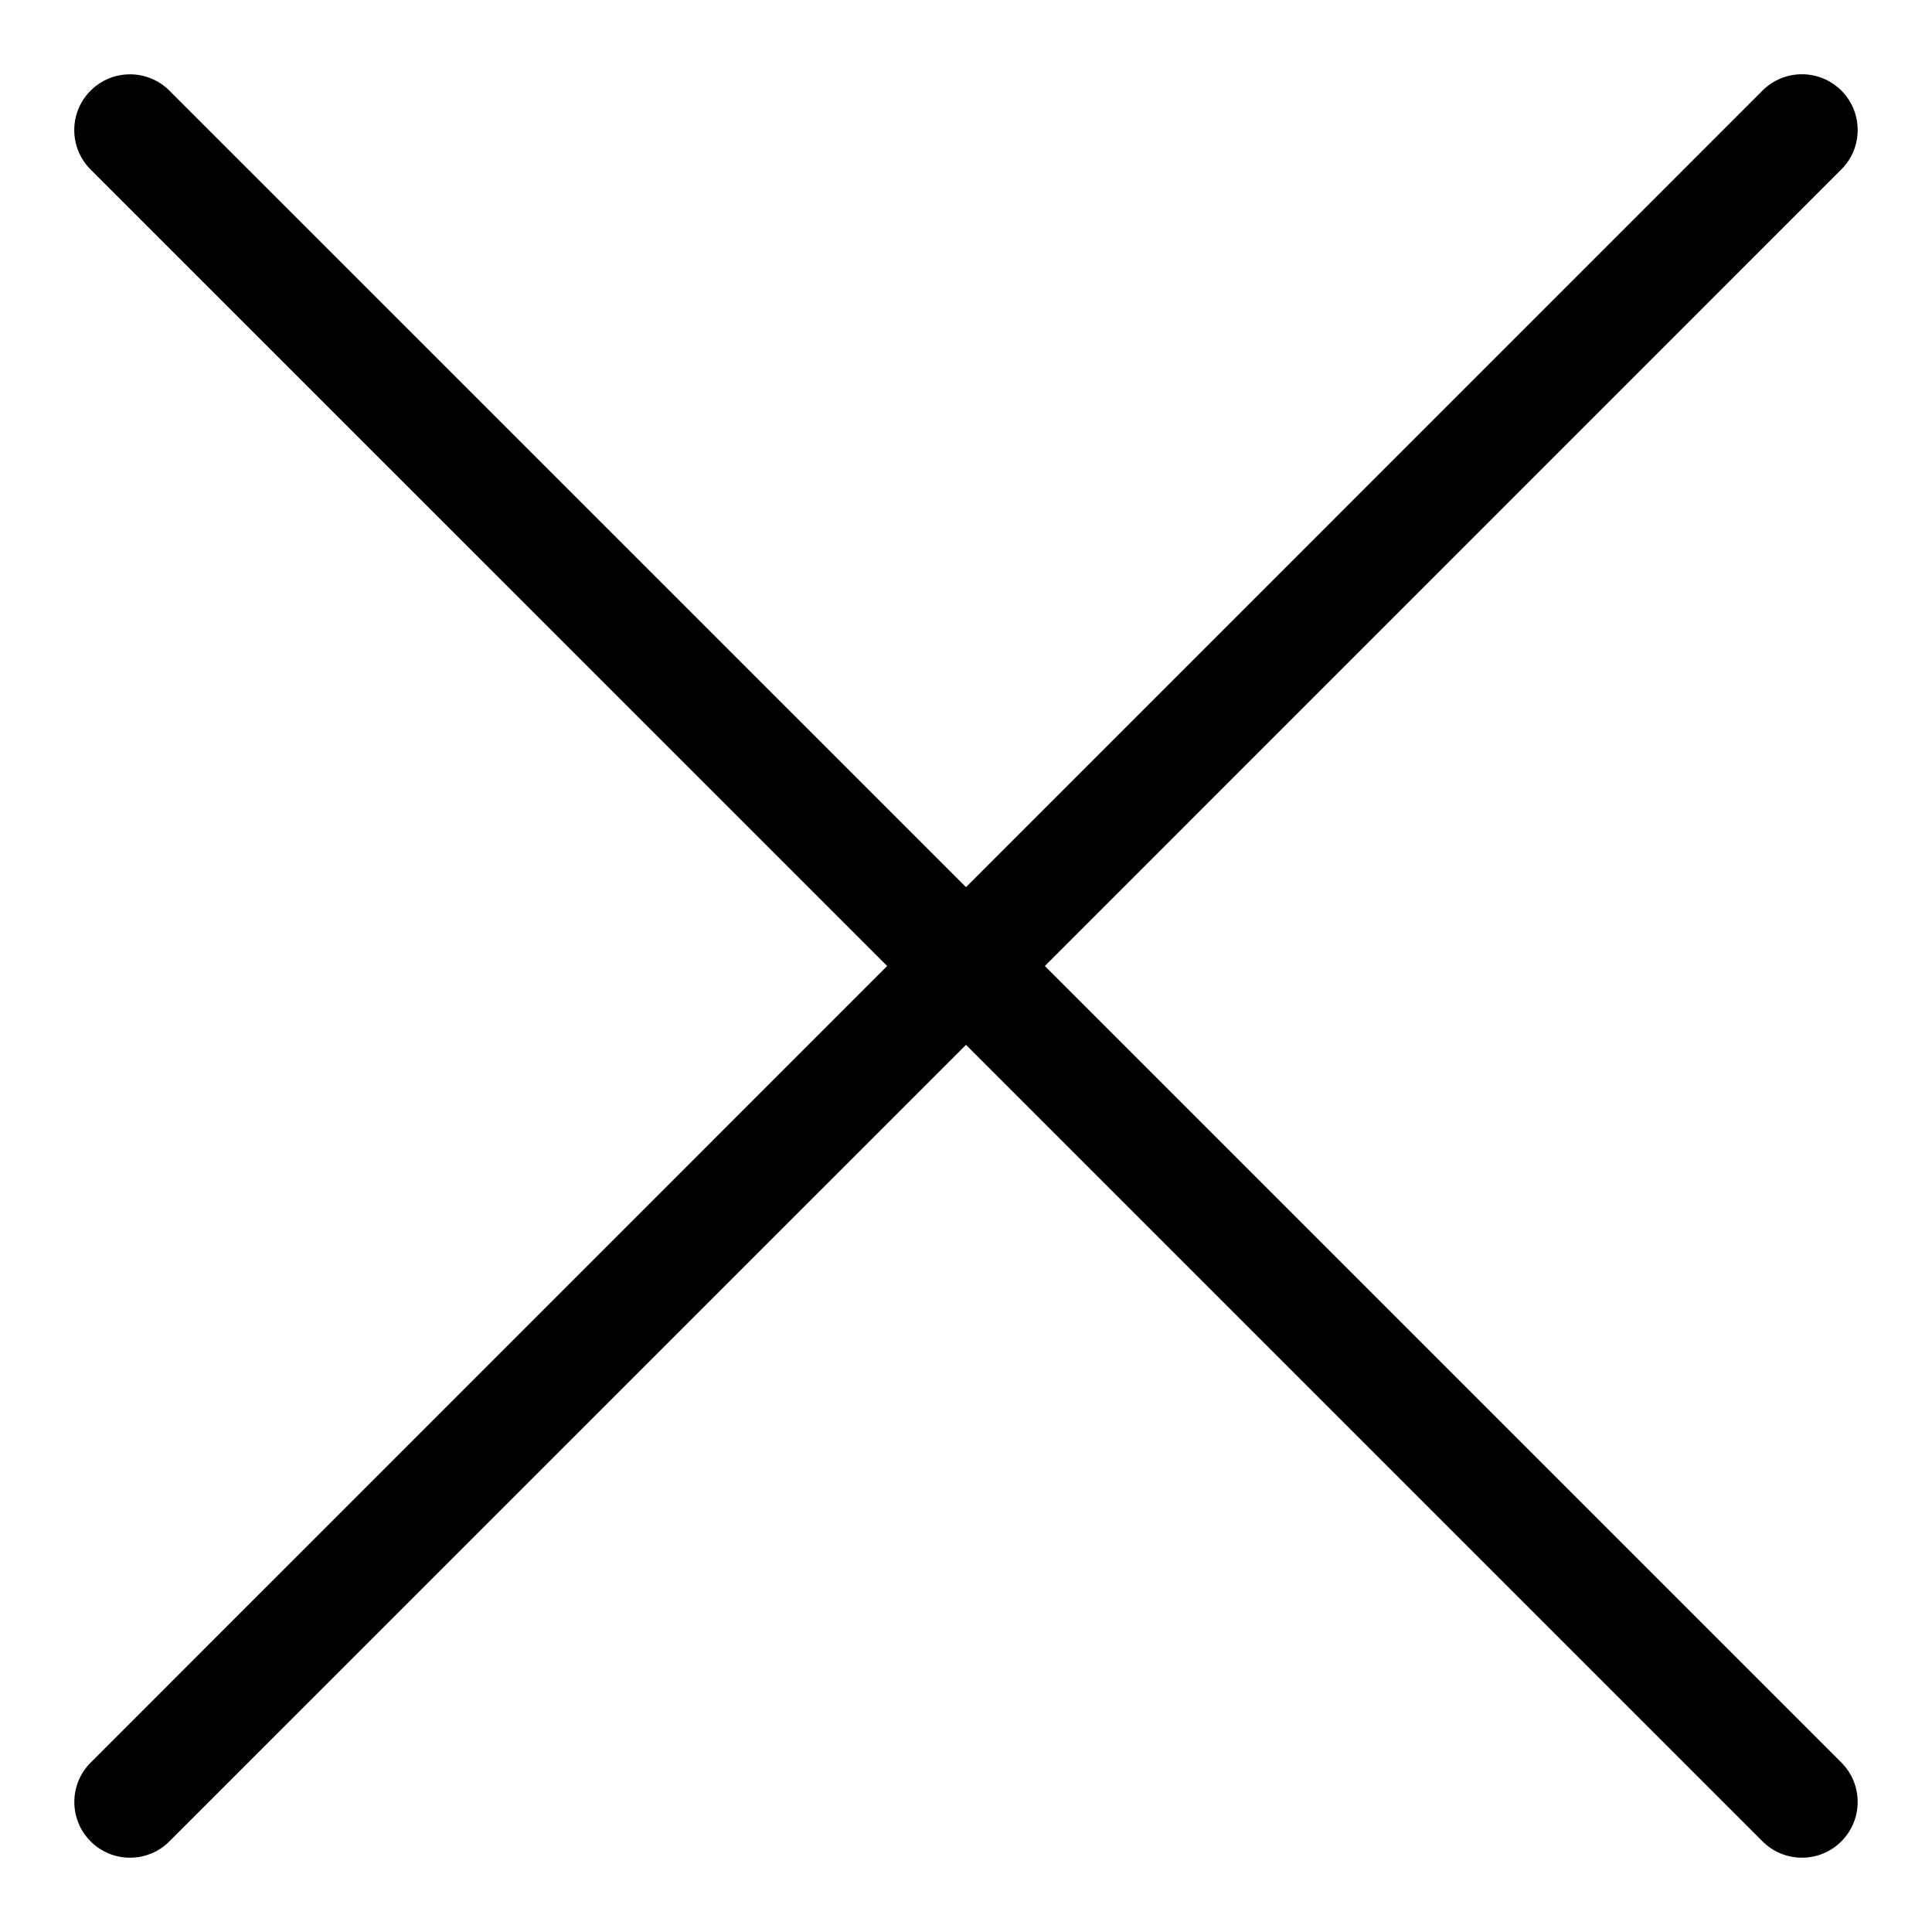
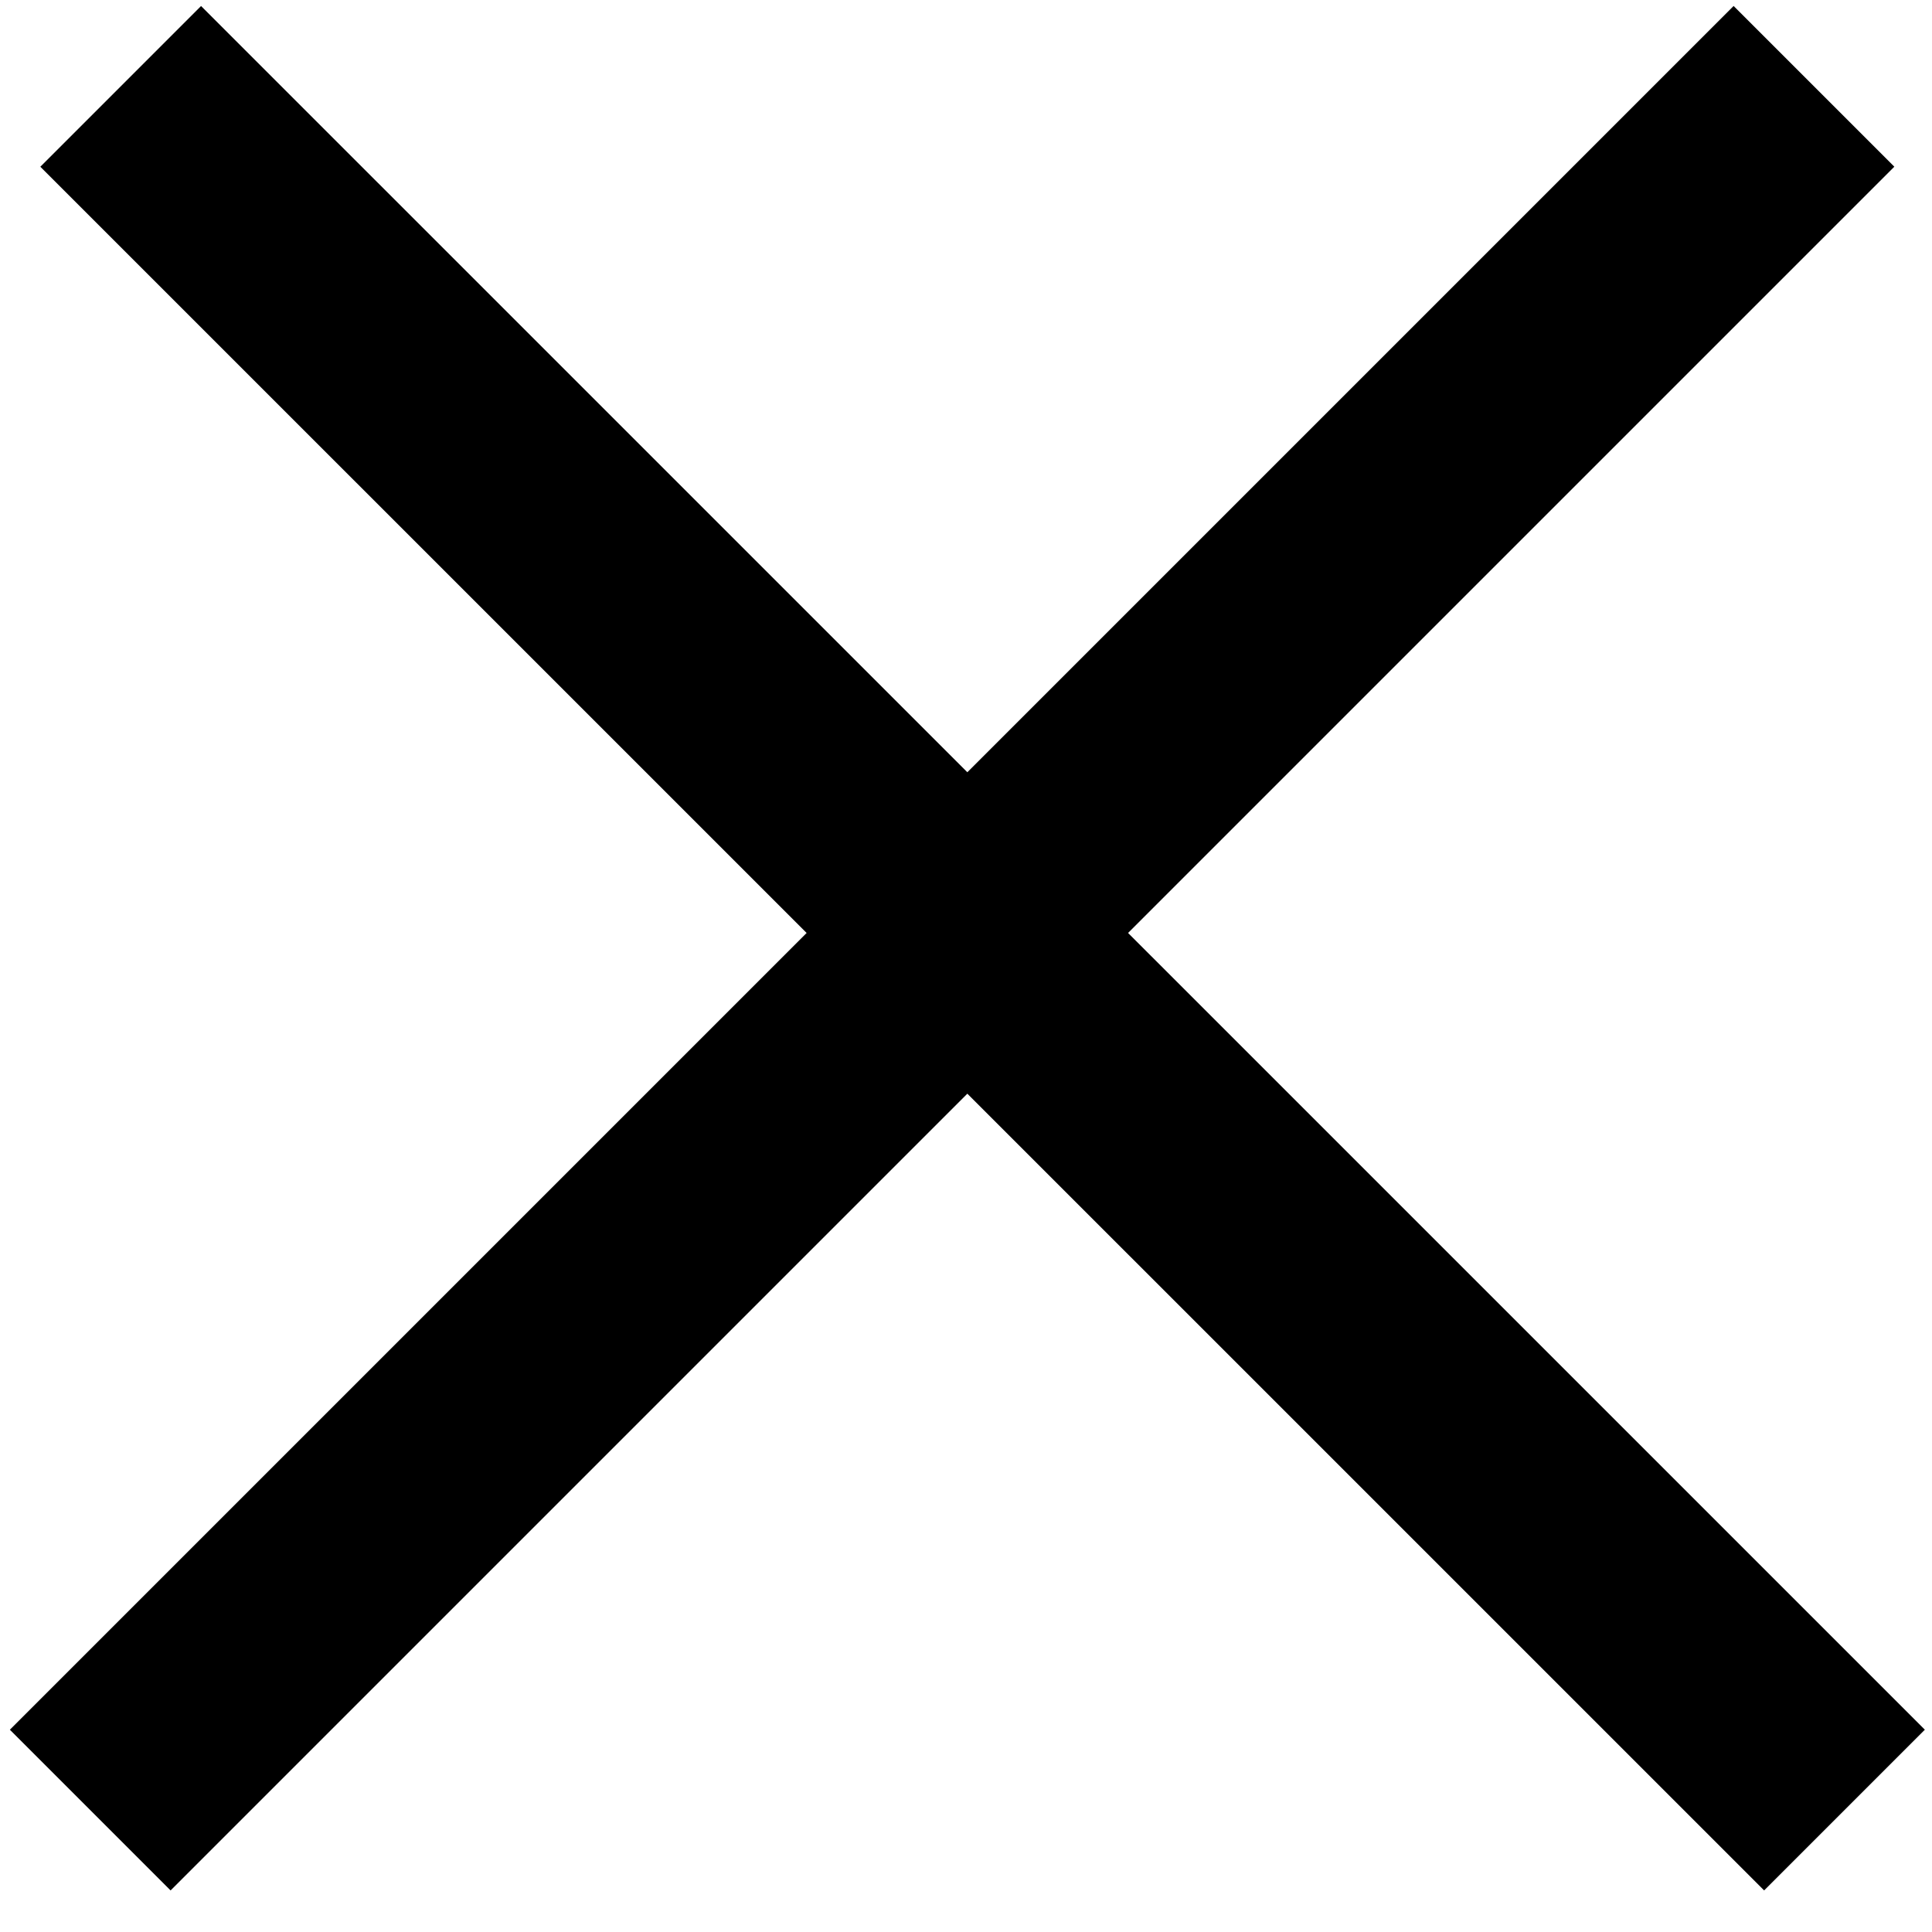
- <svg xmlns="http://www.w3.org/2000/svg" enable-background="new 0 0 26 26" id="Слой_1" version="1.1" viewBox="0 0 26 26" xml:space="preserve">
-   <path d="M14.061,13L24.78,2.28c0.293-0.293,0.293-0.768,0-1.061  s-0.768-0.293-1.061,0L13,11.939L2.28,1.22c-0.293-0.293-0.768-0.293-1.061,0  s-0.293,0.768,0,1.061L11.939,13L1.22,23.72c-0.293,0.293-0.293,0.768,0,1.061  C1.366,24.927,1.558,25,1.75,25s0.384-0.073,0.53-0.22L13,14.061l10.72,10.72  C23.866,24.927,24.058,25,24.25,25s0.384-0.073,0.53-0.22  c0.293-0.293,0.293-0.768,0-1.061L14.061,13z" fill="currentColor" />
+ <svg xmlns="http://www.w3.org/2000/svg" width="17" height="17" viewBox="0 0 17 17" fill="none">
+   <line x1="1.062" y1="0.76" x2="16.23" y2="15.927" stroke="currentColor" stroke-width="2" />
+   <line y1="-1" x2="21.45" y2="-1" transform="matrix(-0.707107 0.707107 0.707107 0.707107 16.6685 1.4668)" stroke="currentColor" stroke-width="2" />
</svg>
